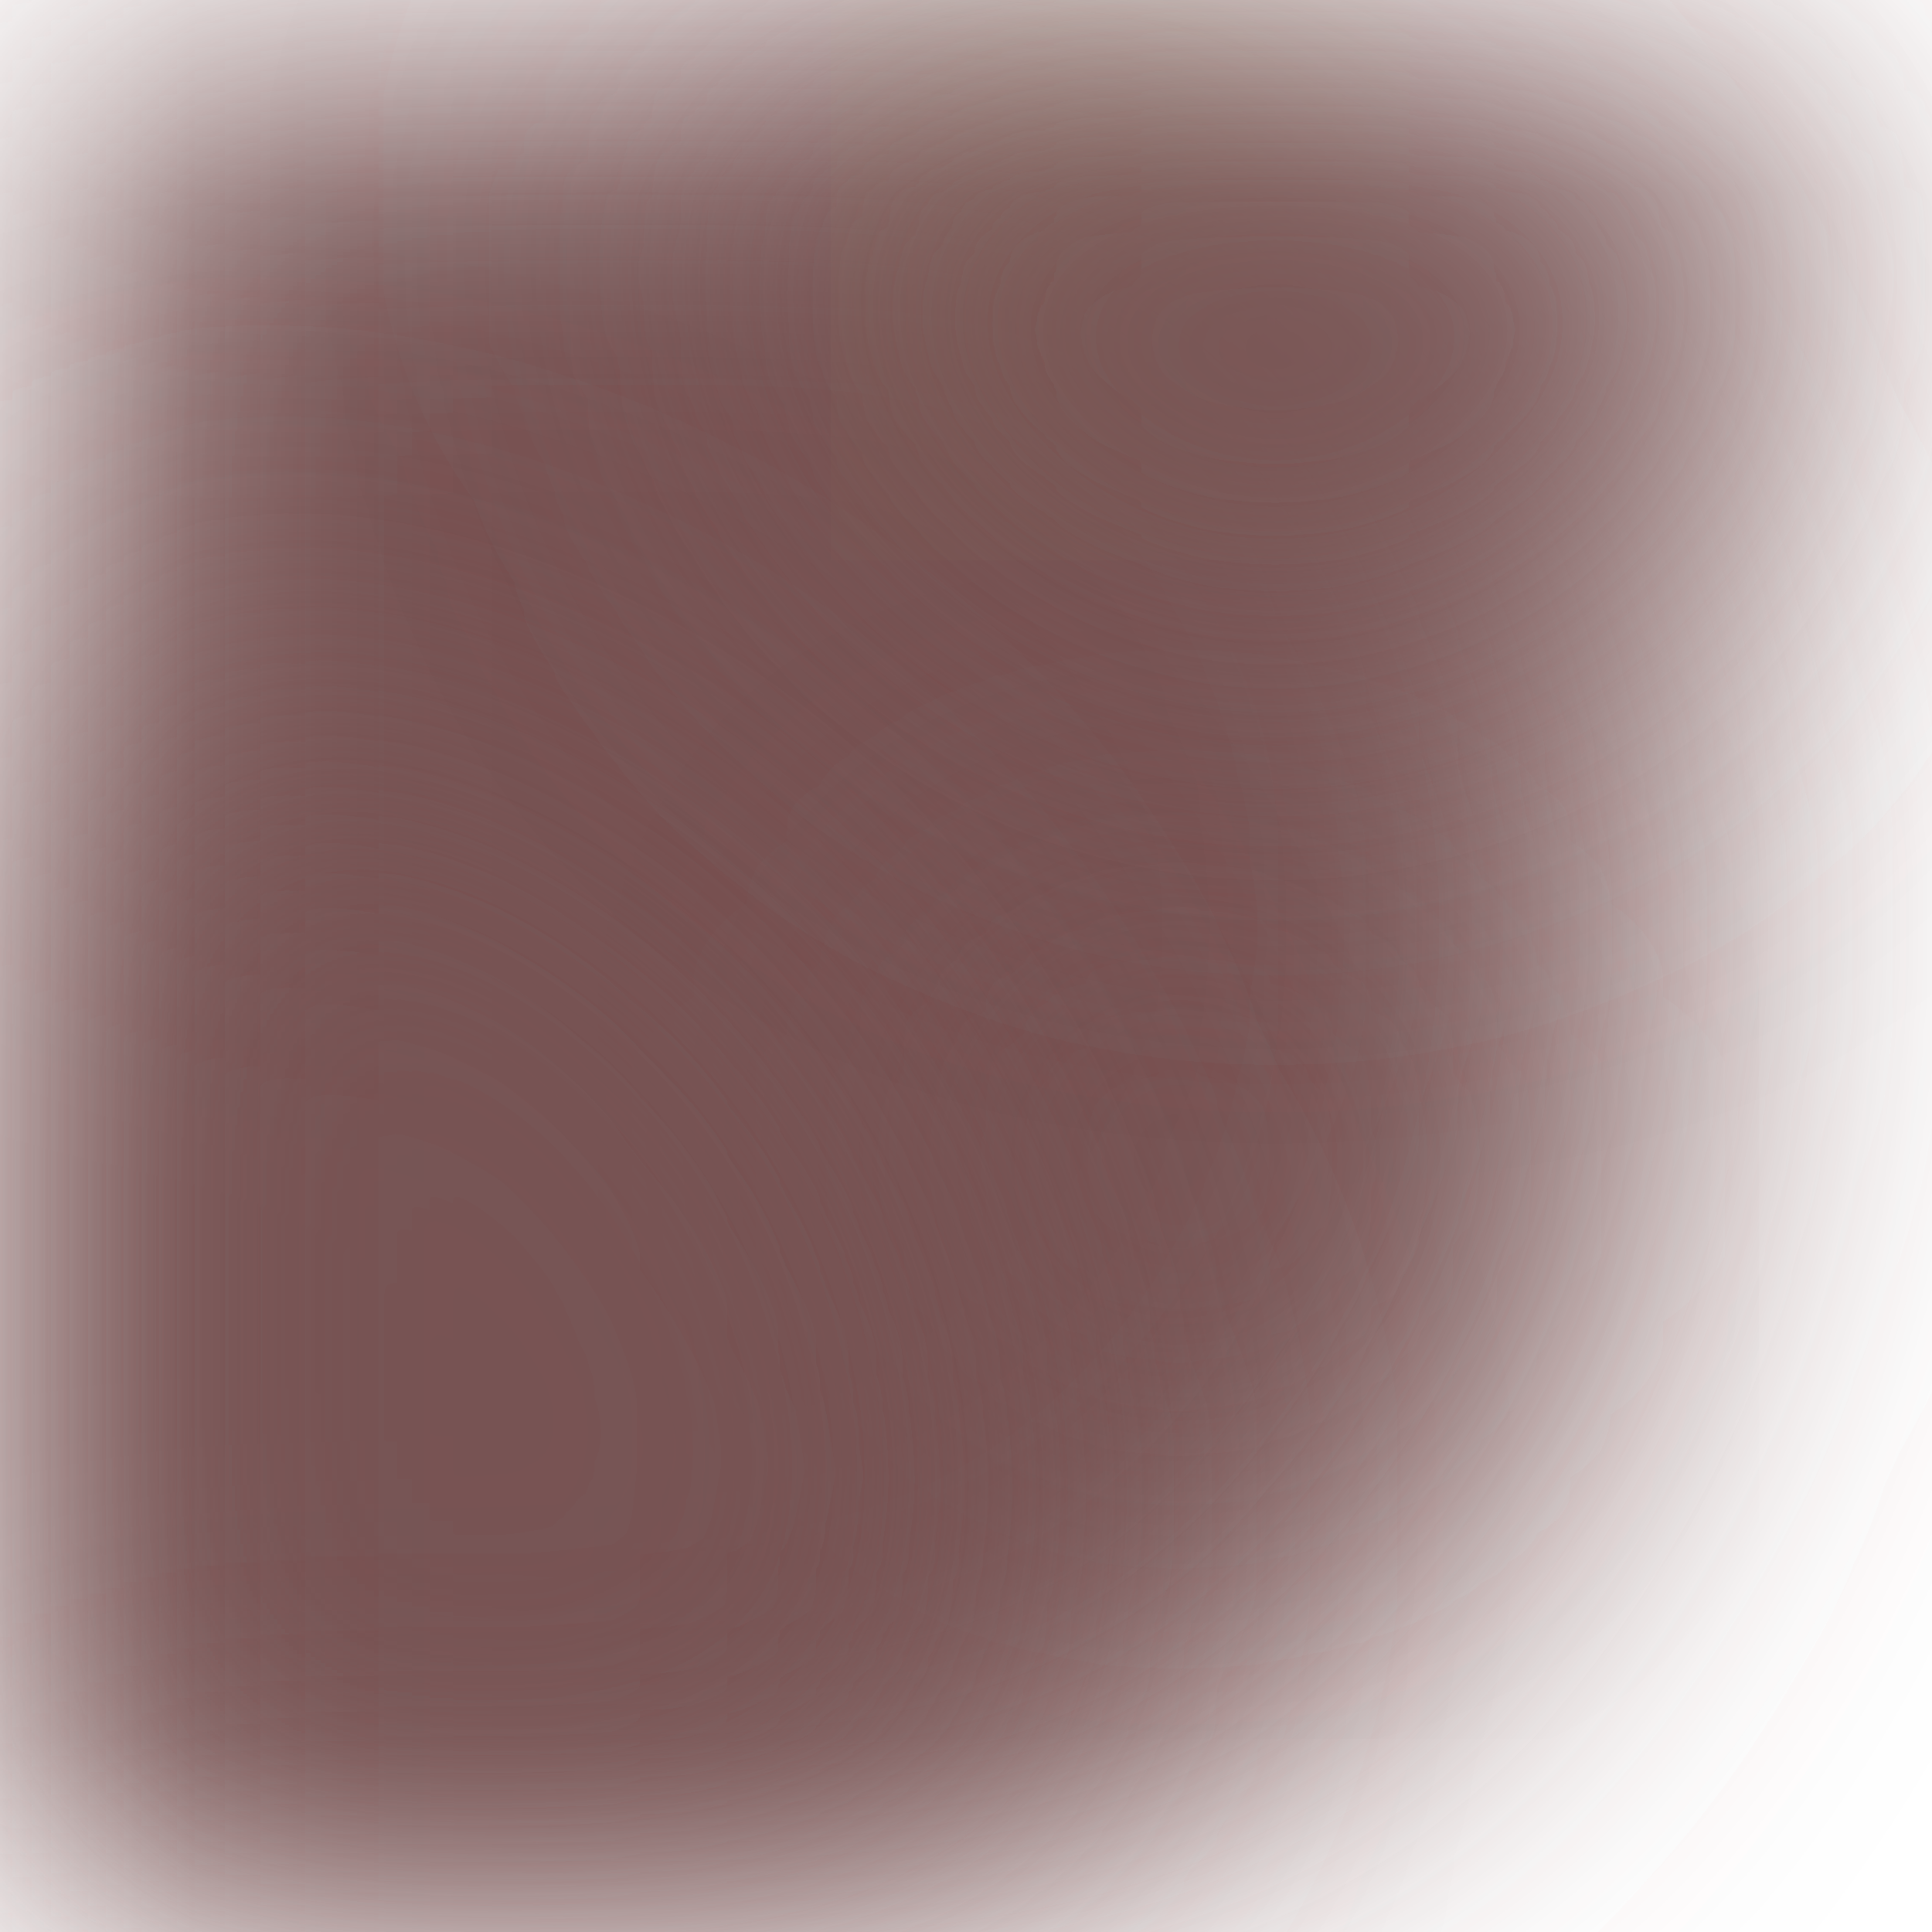
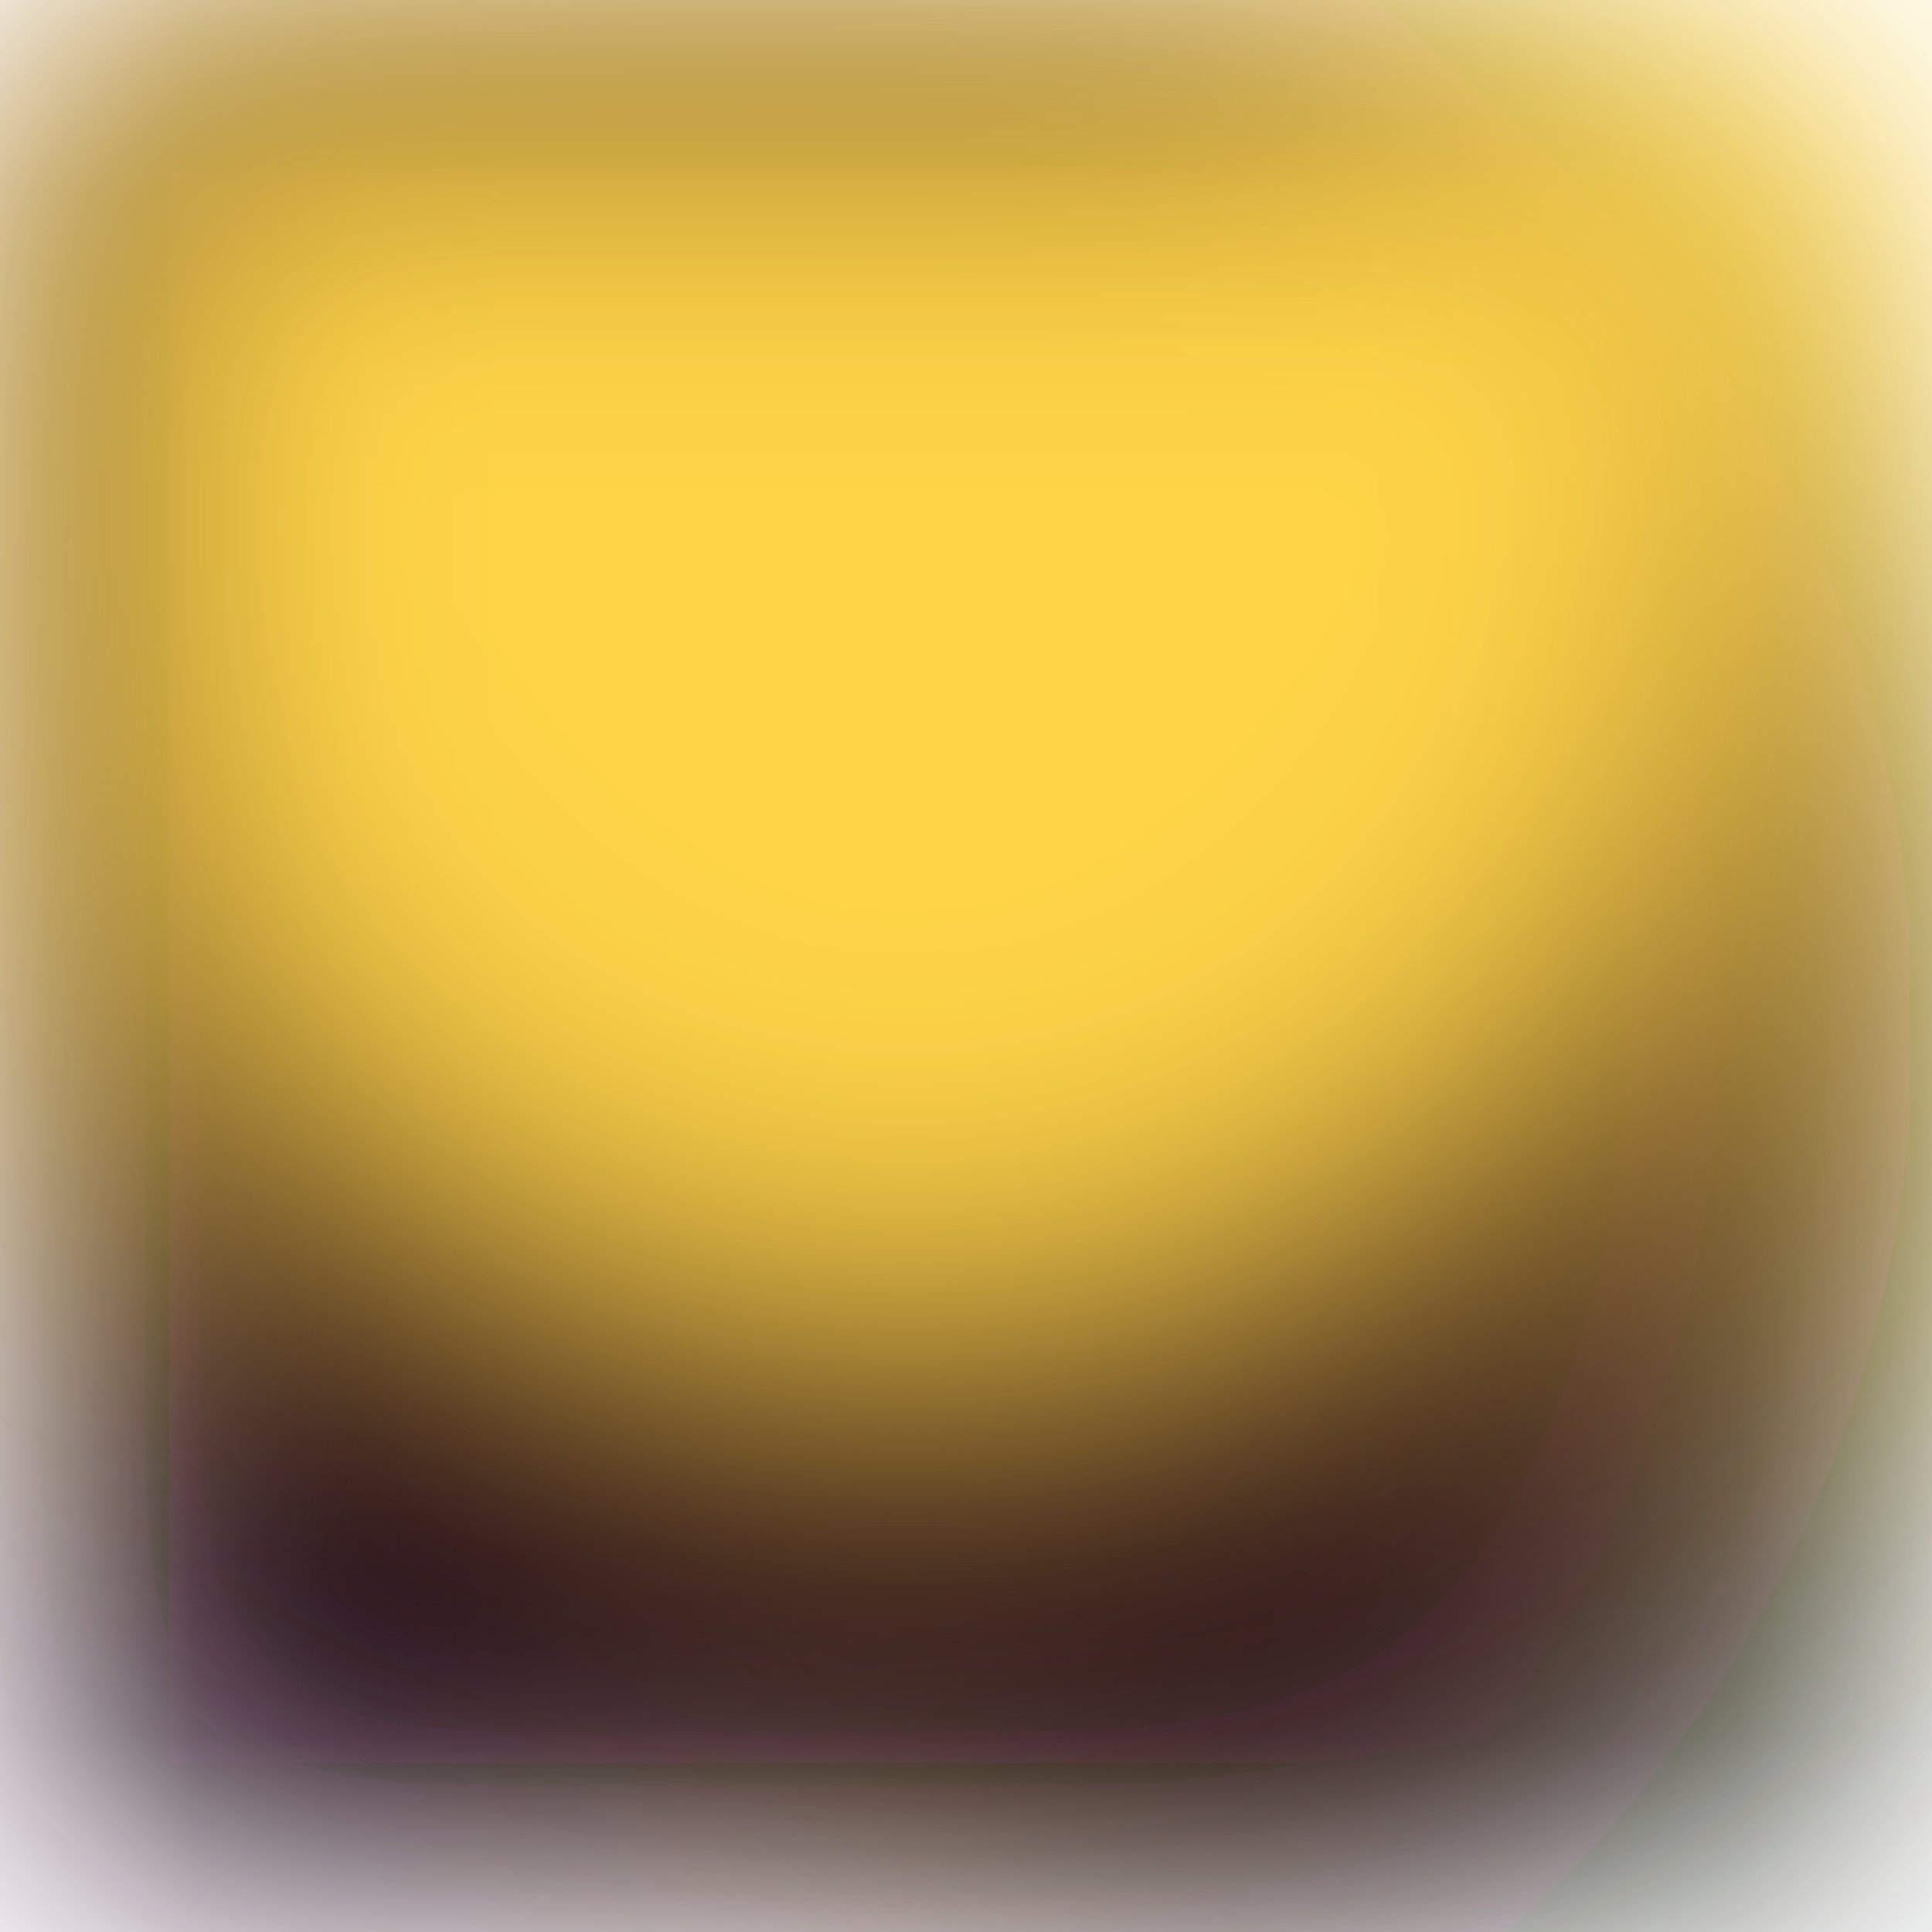
- <svg xmlns="http://www.w3.org/2000/svg" preserveAspectRatio="xMinYMin meet" viewBox="0 0 777 777">
+ <svg xmlns="http://www.w3.org/2000/svg" xmlns:xlink="http://www.w3.org/1999/xlink" preserveAspectRatio="xMinYMin meet" viewBox="0 0 777 777">
  <defs>
+     <rect id="bg" width="100%" height="100%" fill="#fff" />
+     <clipPath id="clip">
+       <use xlink:href="#bg" />
+     </clipPath>
    <filter id="f0" width="300%" height="300%" x="-100%" y="-100%">
-       <feGaussianBlur in="SourceGraphic" stdDeviation="194" />
+       <feGaussianBlur in="SourceGraphic" stdDeviation="155" />
    </filter>
    <filter id="f1" width="300%" height="300%" x="-100%" y="-100%">
      <feGaussianBlur in="SourceGraphic" stdDeviation="700" />
    </filter>
  </defs>
  <rect width="100%" height="100%" fill="#fff" />
-   <circle cx="32%" cy="26%" r="5%" filter="url(#f1)" fill="#01fdf6" />
-   <circle cx="32%" cy="48%" r="54%" filter="url(#f1)" fill="#775253" />
-   <circle cx="61%" cy="60%" r="10%" filter="url(#f0)" fill="#775253" />
-   <circle cx="10%" cy="78%" r="43%" filter="url(#f0)" fill="#775253" />
-   <circle cx="58%" cy="14%" r="5%" filter="url(#f0)" fill="#cff27e" />
-   <circle cx="66%" cy="10%" r="27%" filter="url(#f0)" fill="#775253" />
+   <g clip-path="url(#clip)">
+     <use xlink:href="#bg" />
+     <circle cx="74%" cy="72%" r="6%" filter="url(#f1)" fill="#ffd447" />
+     <circle cx="86%" cy="59%" r="13%" filter="url(#f1)" fill="#ffd447" />
+     <circle cx="84%" cy="72%" r="37%" filter="url(#f0)" fill="#6a706e" />
+     <circle cx="50%" cy="37%" r="52%" filter="url(#f0)" fill="#ffd447" />
+     <circle cx="31%" cy="53%" r="63%" filter="url(#f0)" fill="#170312" />
+     <circle cx="47%" cy="24%" r="50%" filter="url(#f0)" fill="#ffd447" />
+   </g>
</svg>
